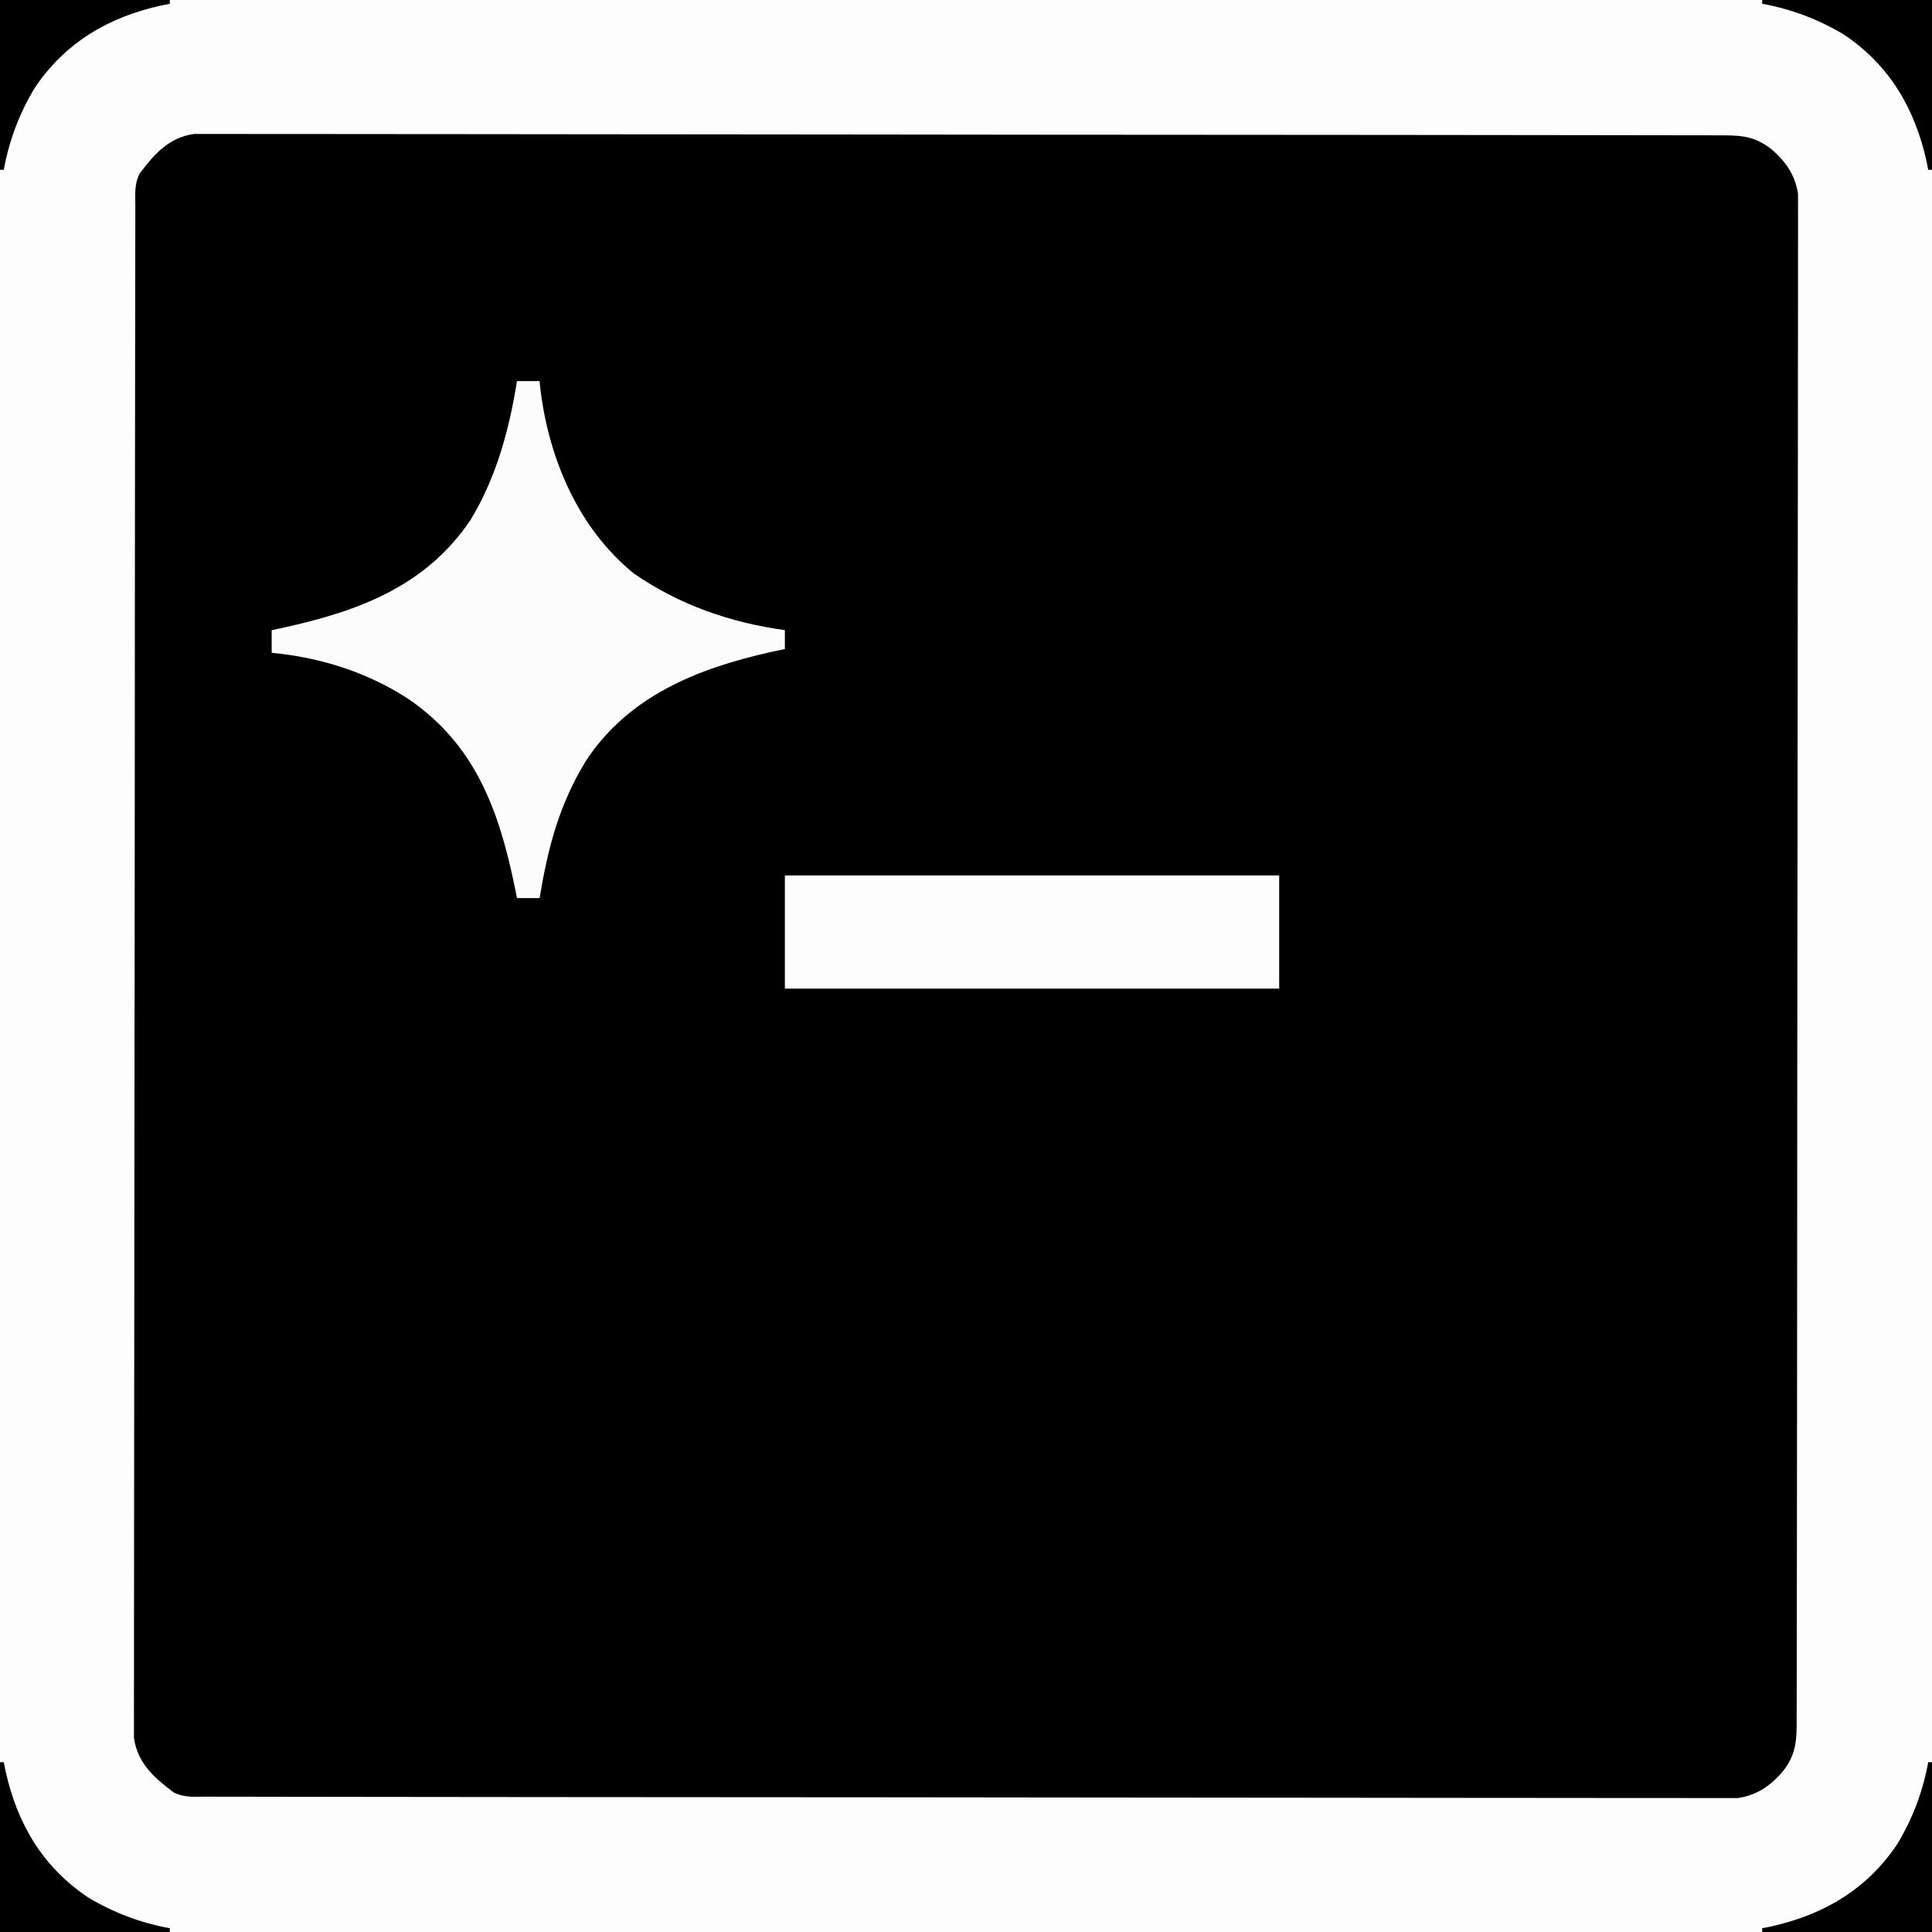
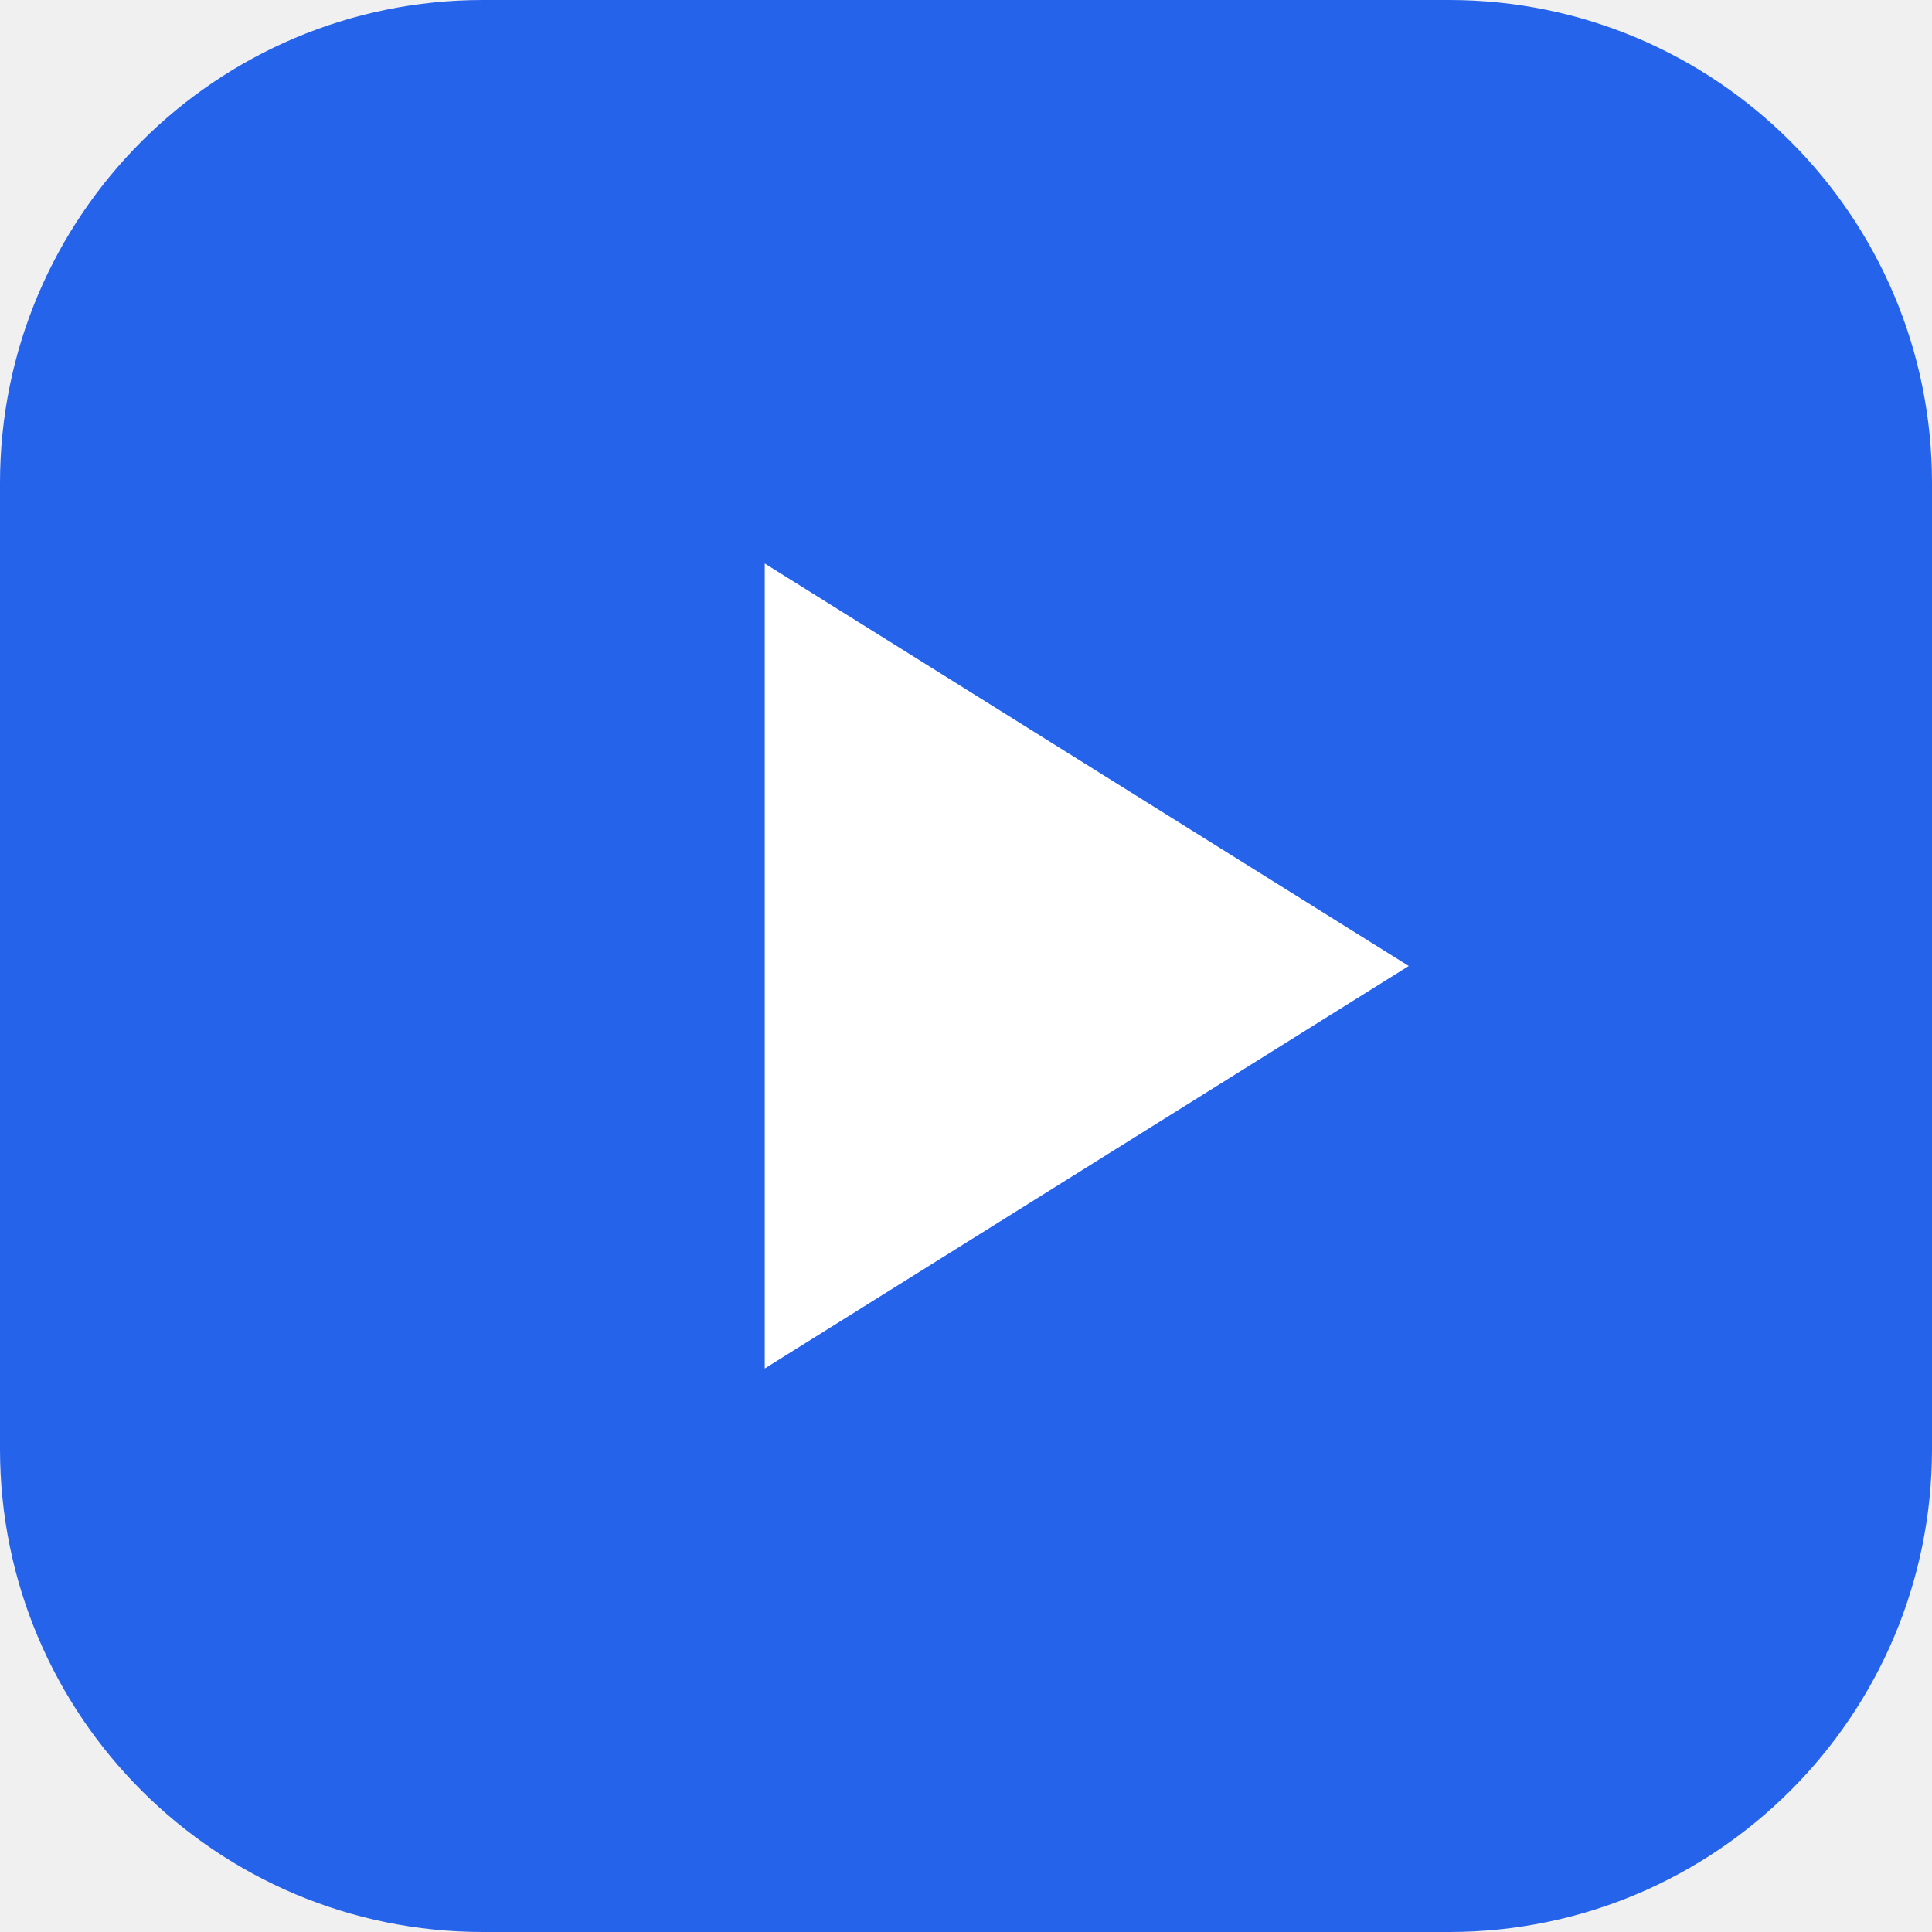
- <svg xmlns="http://www.w3.org/2000/svg" version="1.1" width="512" height="512">
-   <path d="M0 0 C168.96 0 337.92 0 512 0 C512 168.96 512 337.92 512 512 C343.04 512 174.08 512 0 512 C0 343.04 0 174.08 0 0 Z " fill="#000000" transform="translate(0,0)" />
-   <path d="M0 0 C168.96 0 337.92 0 512 0 C512 168.96 512 337.92 512 512 C343.04 512 174.08 512 0 512 C0 343.04 0 174.08 0 0 Z M37 46 C35.542 48.916 35.87 51.468 35.866 54.726 C35.863 55.429 35.861 56.132 35.859 56.856 C35.852 59.235 35.852 61.614 35.853 63.993 C35.85 65.706 35.846 67.42 35.842 69.133 C35.832 73.86 35.828 78.587 35.825 83.314 C35.821 88.405 35.812 93.496 35.803 98.586 C35.783 110.89 35.773 123.193 35.764 135.496 C35.76 141.286 35.755 147.075 35.749 152.864 C35.732 172.1 35.718 191.336 35.711 210.572 C35.709 215.567 35.707 220.561 35.705 225.556 C35.704 226.797 35.704 228.038 35.703 229.317 C35.695 249.437 35.67 269.557 35.637 289.676 C35.604 310.317 35.586 330.958 35.583 351.599 C35.581 363.195 35.572 374.79 35.547 386.385 C35.525 396.258 35.517 406.131 35.526 416.005 C35.531 421.044 35.529 426.084 35.51 431.124 C35.492 435.735 35.493 440.346 35.509 444.958 C35.511 446.628 35.507 448.299 35.495 449.969 C35.48 452.237 35.489 454.503 35.505 456.77 C35.504 458.031 35.503 459.291 35.502 460.59 C36.491 467.36 40.84 471.074 46 475 C48.916 476.458 51.468 476.13 54.726 476.134 C55.78 476.138 55.78 476.138 56.856 476.141 C59.235 476.148 61.614 476.148 63.993 476.147 C65.706 476.15 67.42 476.154 69.133 476.158 C73.86 476.168 78.587 476.172 83.314 476.175 C88.405 476.179 93.496 476.188 98.586 476.197 C110.89 476.217 123.193 476.227 135.496 476.236 C141.286 476.24 147.075 476.245 152.864 476.251 C172.1 476.268 191.336 476.282 210.572 476.289 C215.567 476.291 220.561 476.293 225.556 476.295 C227.418 476.296 227.418 476.296 229.317 476.297 C249.437 476.305 269.557 476.33 289.676 476.363 C310.317 476.396 330.958 476.414 351.599 476.417 C363.195 476.419 374.79 476.428 386.385 476.453 C396.258 476.475 406.131 476.483 416.005 476.474 C421.044 476.469 426.084 476.471 431.124 476.49 C435.735 476.508 440.346 476.507 444.958 476.491 C446.628 476.489 448.299 476.493 449.969 476.505 C452.237 476.52 454.503 476.511 456.77 476.495 C458.031 476.496 459.291 476.497 460.59 476.498 C465.743 475.745 469.553 473.011 472.812 469 C476.218 464.33 476.126 460.786 476.134 455.059 C476.137 454.357 476.139 453.655 476.141 452.932 C476.148 450.569 476.148 448.206 476.147 445.842 C476.15 444.135 476.154 442.429 476.158 440.722 C476.168 436.022 476.172 431.323 476.175 426.623 C476.179 421.558 476.188 416.493 476.197 411.428 C476.217 399.194 476.227 386.96 476.236 374.725 C476.24 368.967 476.245 363.209 476.251 357.451 C476.268 338.316 476.282 319.181 476.289 300.046 C476.291 295.08 476.293 290.114 476.295 285.148 C476.296 283.914 476.296 282.679 476.297 281.408 C476.305 261.398 476.33 241.389 476.363 221.379 C476.396 200.846 476.414 180.314 476.417 159.781 C476.419 148.249 476.428 136.716 476.453 125.183 C476.475 115.365 476.483 105.547 476.474 95.729 C476.469 90.717 476.471 85.706 476.49 80.695 C476.508 76.109 476.507 71.524 476.491 66.938 C476.489 65.277 476.493 63.617 476.505 61.956 C476.52 59.701 476.511 57.448 476.495 55.193 C476.496 53.313 476.496 53.313 476.498 51.395 C475.744 46.251 473.004 42.441 469 39.188 C464.33 35.782 460.786 35.874 455.059 35.866 C454.006 35.862 454.006 35.862 452.932 35.859 C450.569 35.852 448.206 35.852 445.842 35.853 C444.135 35.85 442.429 35.846 440.722 35.842 C436.022 35.832 431.323 35.828 426.623 35.825 C421.558 35.821 416.493 35.812 411.428 35.803 C399.194 35.783 386.96 35.773 374.725 35.764 C368.967 35.76 363.209 35.755 357.451 35.749 C338.316 35.732 319.181 35.718 300.046 35.711 C295.08 35.709 290.114 35.707 285.148 35.705 C283.297 35.704 283.297 35.704 281.408 35.703 C261.398 35.695 241.389 35.67 221.379 35.637 C200.846 35.604 180.314 35.586 159.781 35.583 C148.249 35.581 136.716 35.572 125.183 35.547 C115.365 35.525 105.547 35.517 95.729 35.526 C90.717 35.531 85.706 35.529 80.695 35.51 C76.109 35.492 71.524 35.493 66.938 35.509 C65.277 35.511 63.617 35.507 61.956 35.495 C59.701 35.48 57.448 35.489 55.193 35.505 C53.94 35.504 52.686 35.503 51.395 35.502 C44.635 36.493 40.921 40.847 37 46 Z " fill="#FDFDFD" transform="translate(0,0)" />
-   <path d="M0 0 C1.98 0 3.96 0 6 0 C6.112 1.129 6.112 1.129 6.227 2.281 C8.514 20.758 16.313 39.069 31 51 C43.084 59.324 56.465 63.975 71 66 C71 67.65 71 69.3 71 71 C69.113 71.402 69.113 71.402 67.188 71.812 C47.817 76.159 29.505 83.472 18.219 100.723 C11.132 112.358 8.197 123.735 6 137 C4.02 137 2.04 137 0 137 C-0.17 136.14 -0.34 135.28 -0.516 134.395 C-4.723 113.872 -10.943 96.372 -28.885 84.157 C-39.71 77.117 -52.191 73.208 -65 72 C-65 70.02 -65 68.04 -65 66 C-63.385 65.654 -63.385 65.654 -61.738 65.301 C-41.857 60.917 -24.135 54.33 -12.312 36.812 C-5.485 25.553 -2.054 12.916 0 0 Z " fill="#FCFCFC" transform="translate(137,101)" />
-   <path d="M0 0 C43.23 0 86.46 0 131 0 C131 9.9 131 19.8 131 30 C87.77 30 44.54 30 0 30 C0 20.1 0 10.2 0 0 Z " fill="#FDFDFD" transform="translate(208,232)" />
-   <path d="M0 0 C0.33 0 0.66 0 1 0 C1.147 0.739 1.294 1.477 1.445 2.238 C4.544 16.254 11.255 27.723 23.312 35.812 C30.113 39.889 37.206 42.575 45 44 C45 44.33 45 44.66 45 45 C30.15 45 15.3 45 0 45 C0 30.15 0 15.3 0 0 Z " fill="#000000" transform="translate(0,467)" />
-   <path d="M0 0 C0.33 0 0.66 0 1 0 C1 14.85 1 29.7 1 45 C-13.85 45 -28.7 45 -44 45 C-44 44.67 -44 44.34 -44 44 C-43.261 43.853 -42.523 43.706 -41.762 43.555 C-27.746 40.456 -16.277 33.745 -8.188 21.688 C-4.111 14.887 -1.425 7.794 0 0 Z " fill="#000000" transform="translate(511,467)" />
-   <path d="M0 0 C14.85 0 29.7 0 45 0 C45 14.85 45 29.7 45 45 C44.67 45 44.34 45 44 45 C43.853 44.261 43.706 43.523 43.555 42.762 C40.456 28.746 33.745 17.277 21.688 9.188 C14.887 5.111 7.794 2.425 0 1 C0 0.67 0 0.34 0 0 Z " fill="#000000" transform="translate(467,0)" />
-   <path d="M0 0 C14.85 0 29.7 0 45 0 C45 0.33 45 0.66 45 1 C44.261 1.147 43.523 1.294 42.762 1.445 C28.746 4.544 17.277 11.255 9.188 23.312 C5.111 30.113 2.425 37.206 1 45 C0.67 45 0.34 45 0 45 C0 30.15 0 15.3 0 0 Z " fill="#000000" transform="translate(0,0)" />
+ <svg xmlns="http://www.w3.org/2000/svg" viewBox="0 0 48 48" width="48" height="48">
+   <rect width="48" height="48" rx="12" fill="#2563eb" />
+   <path d="M19 14l16 10-16 10V14z" fill="#ffffff" />
</svg>
